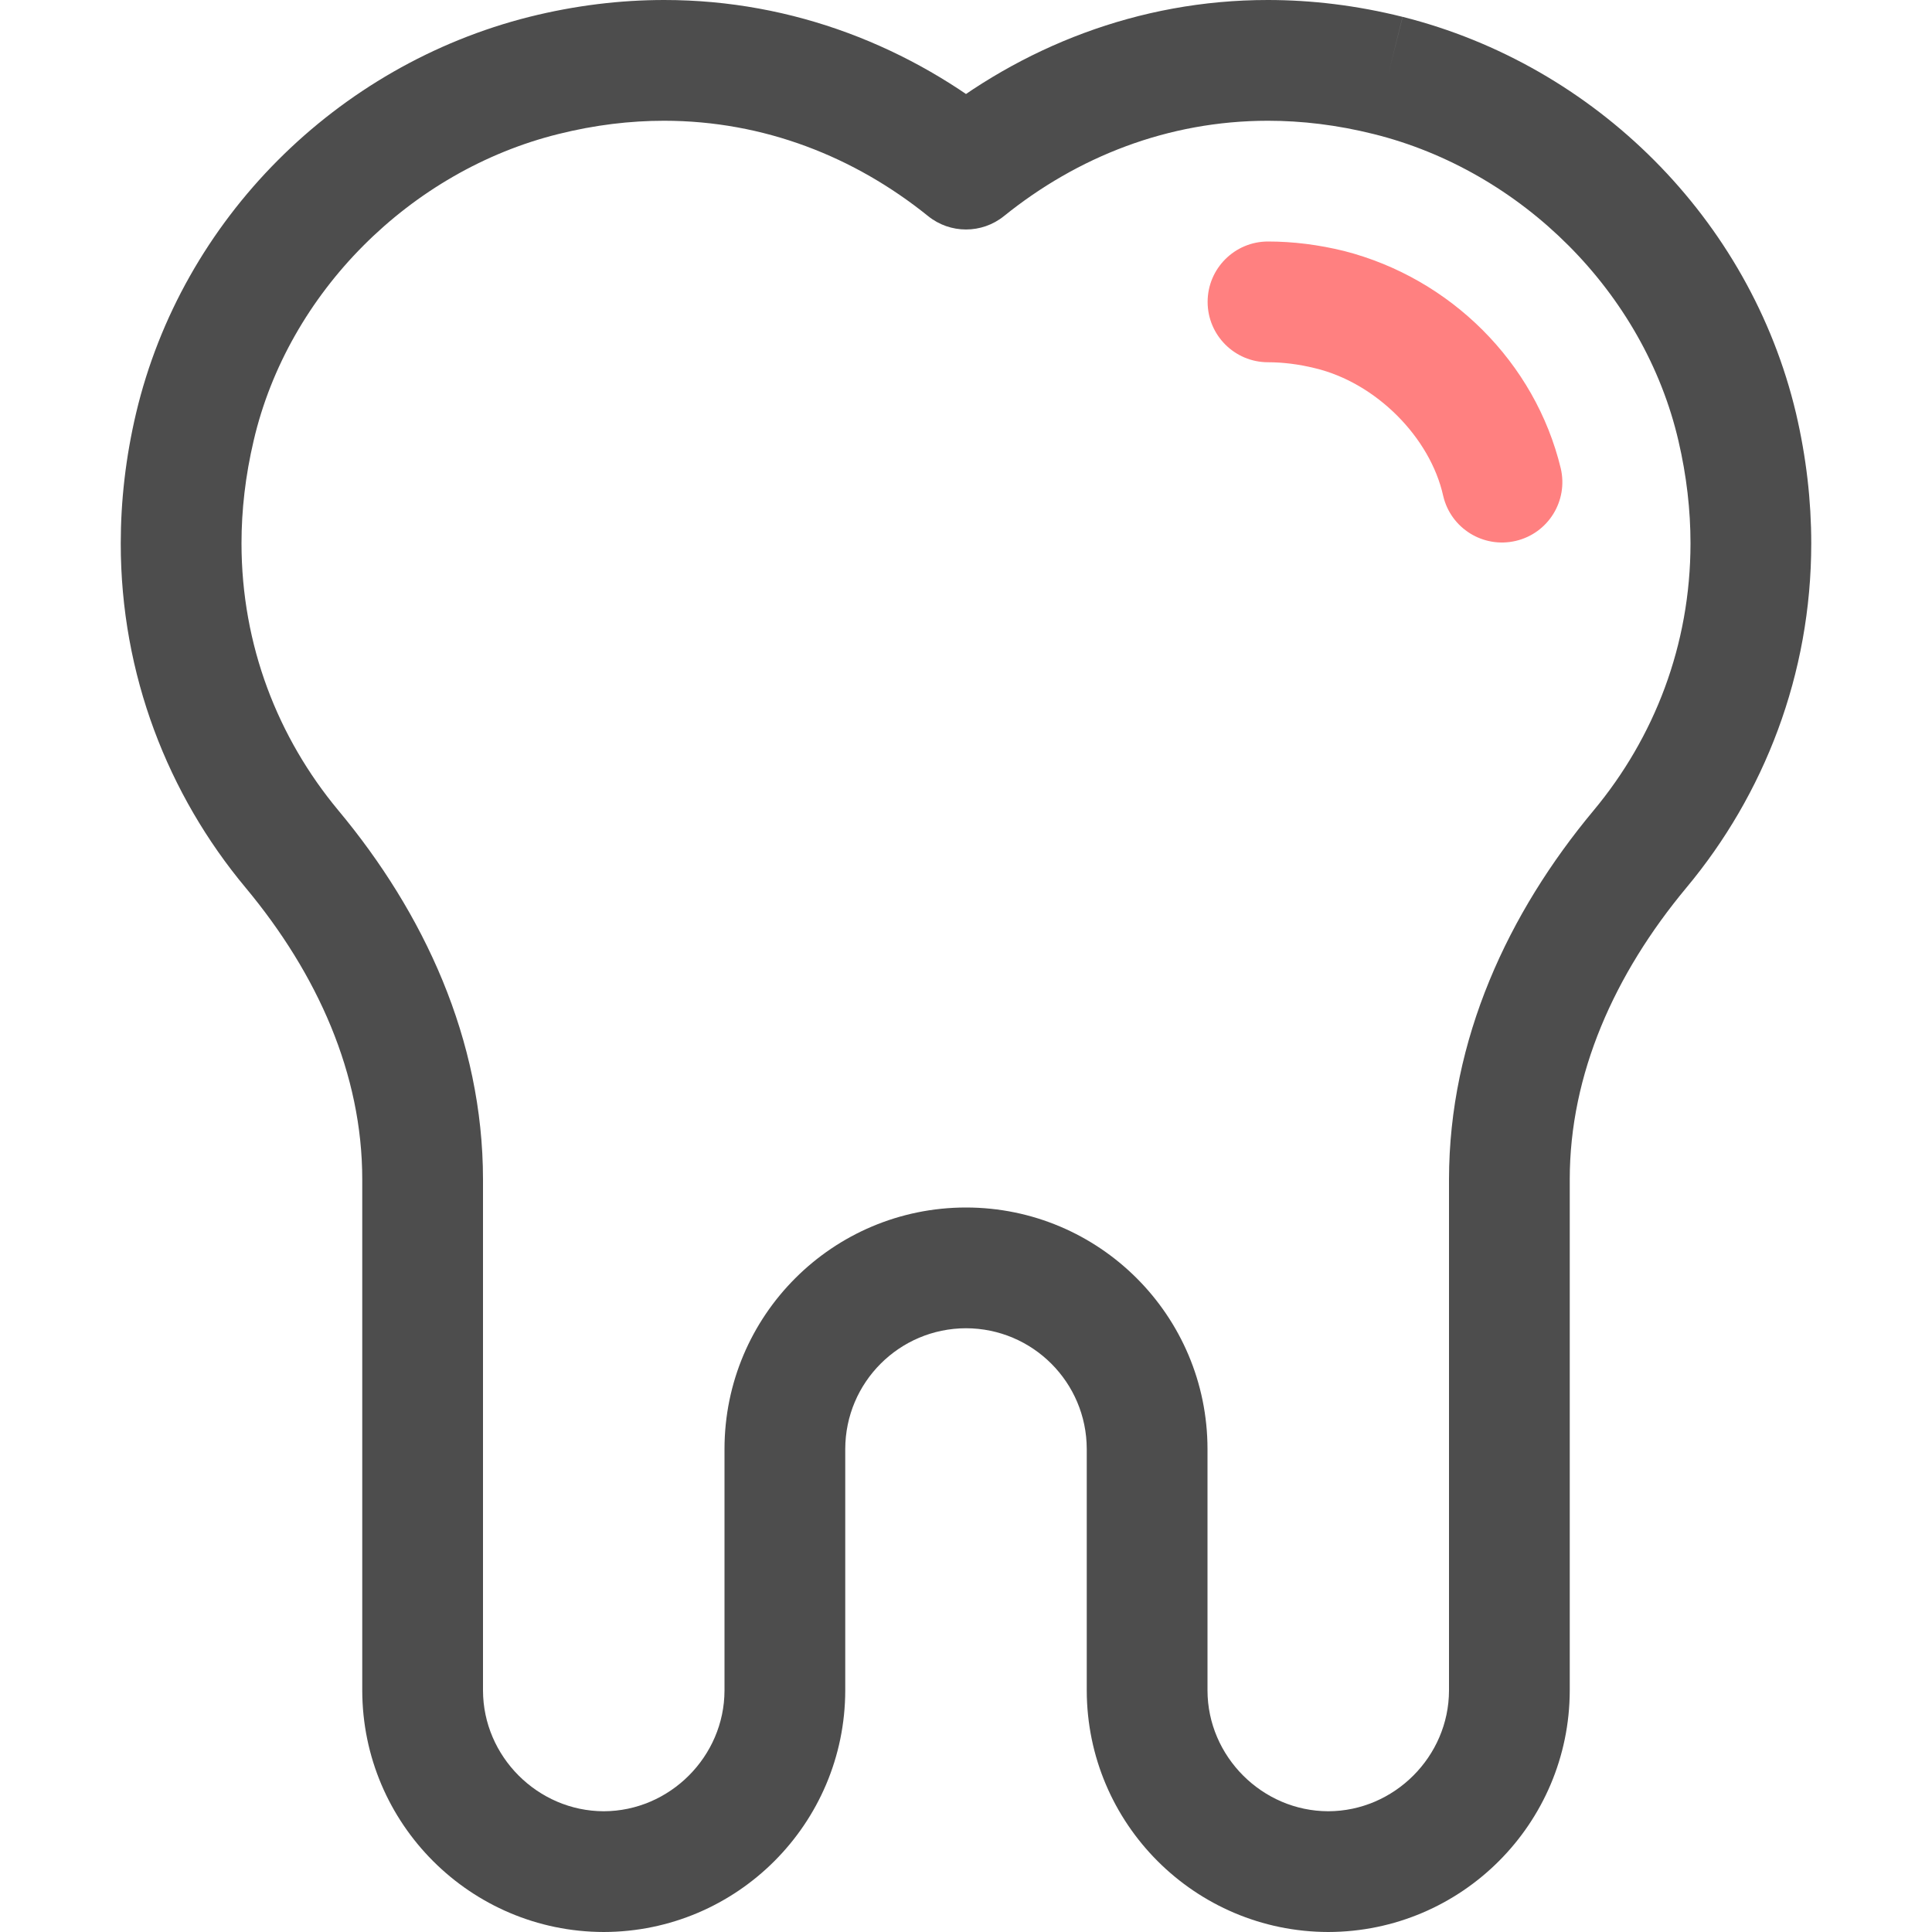
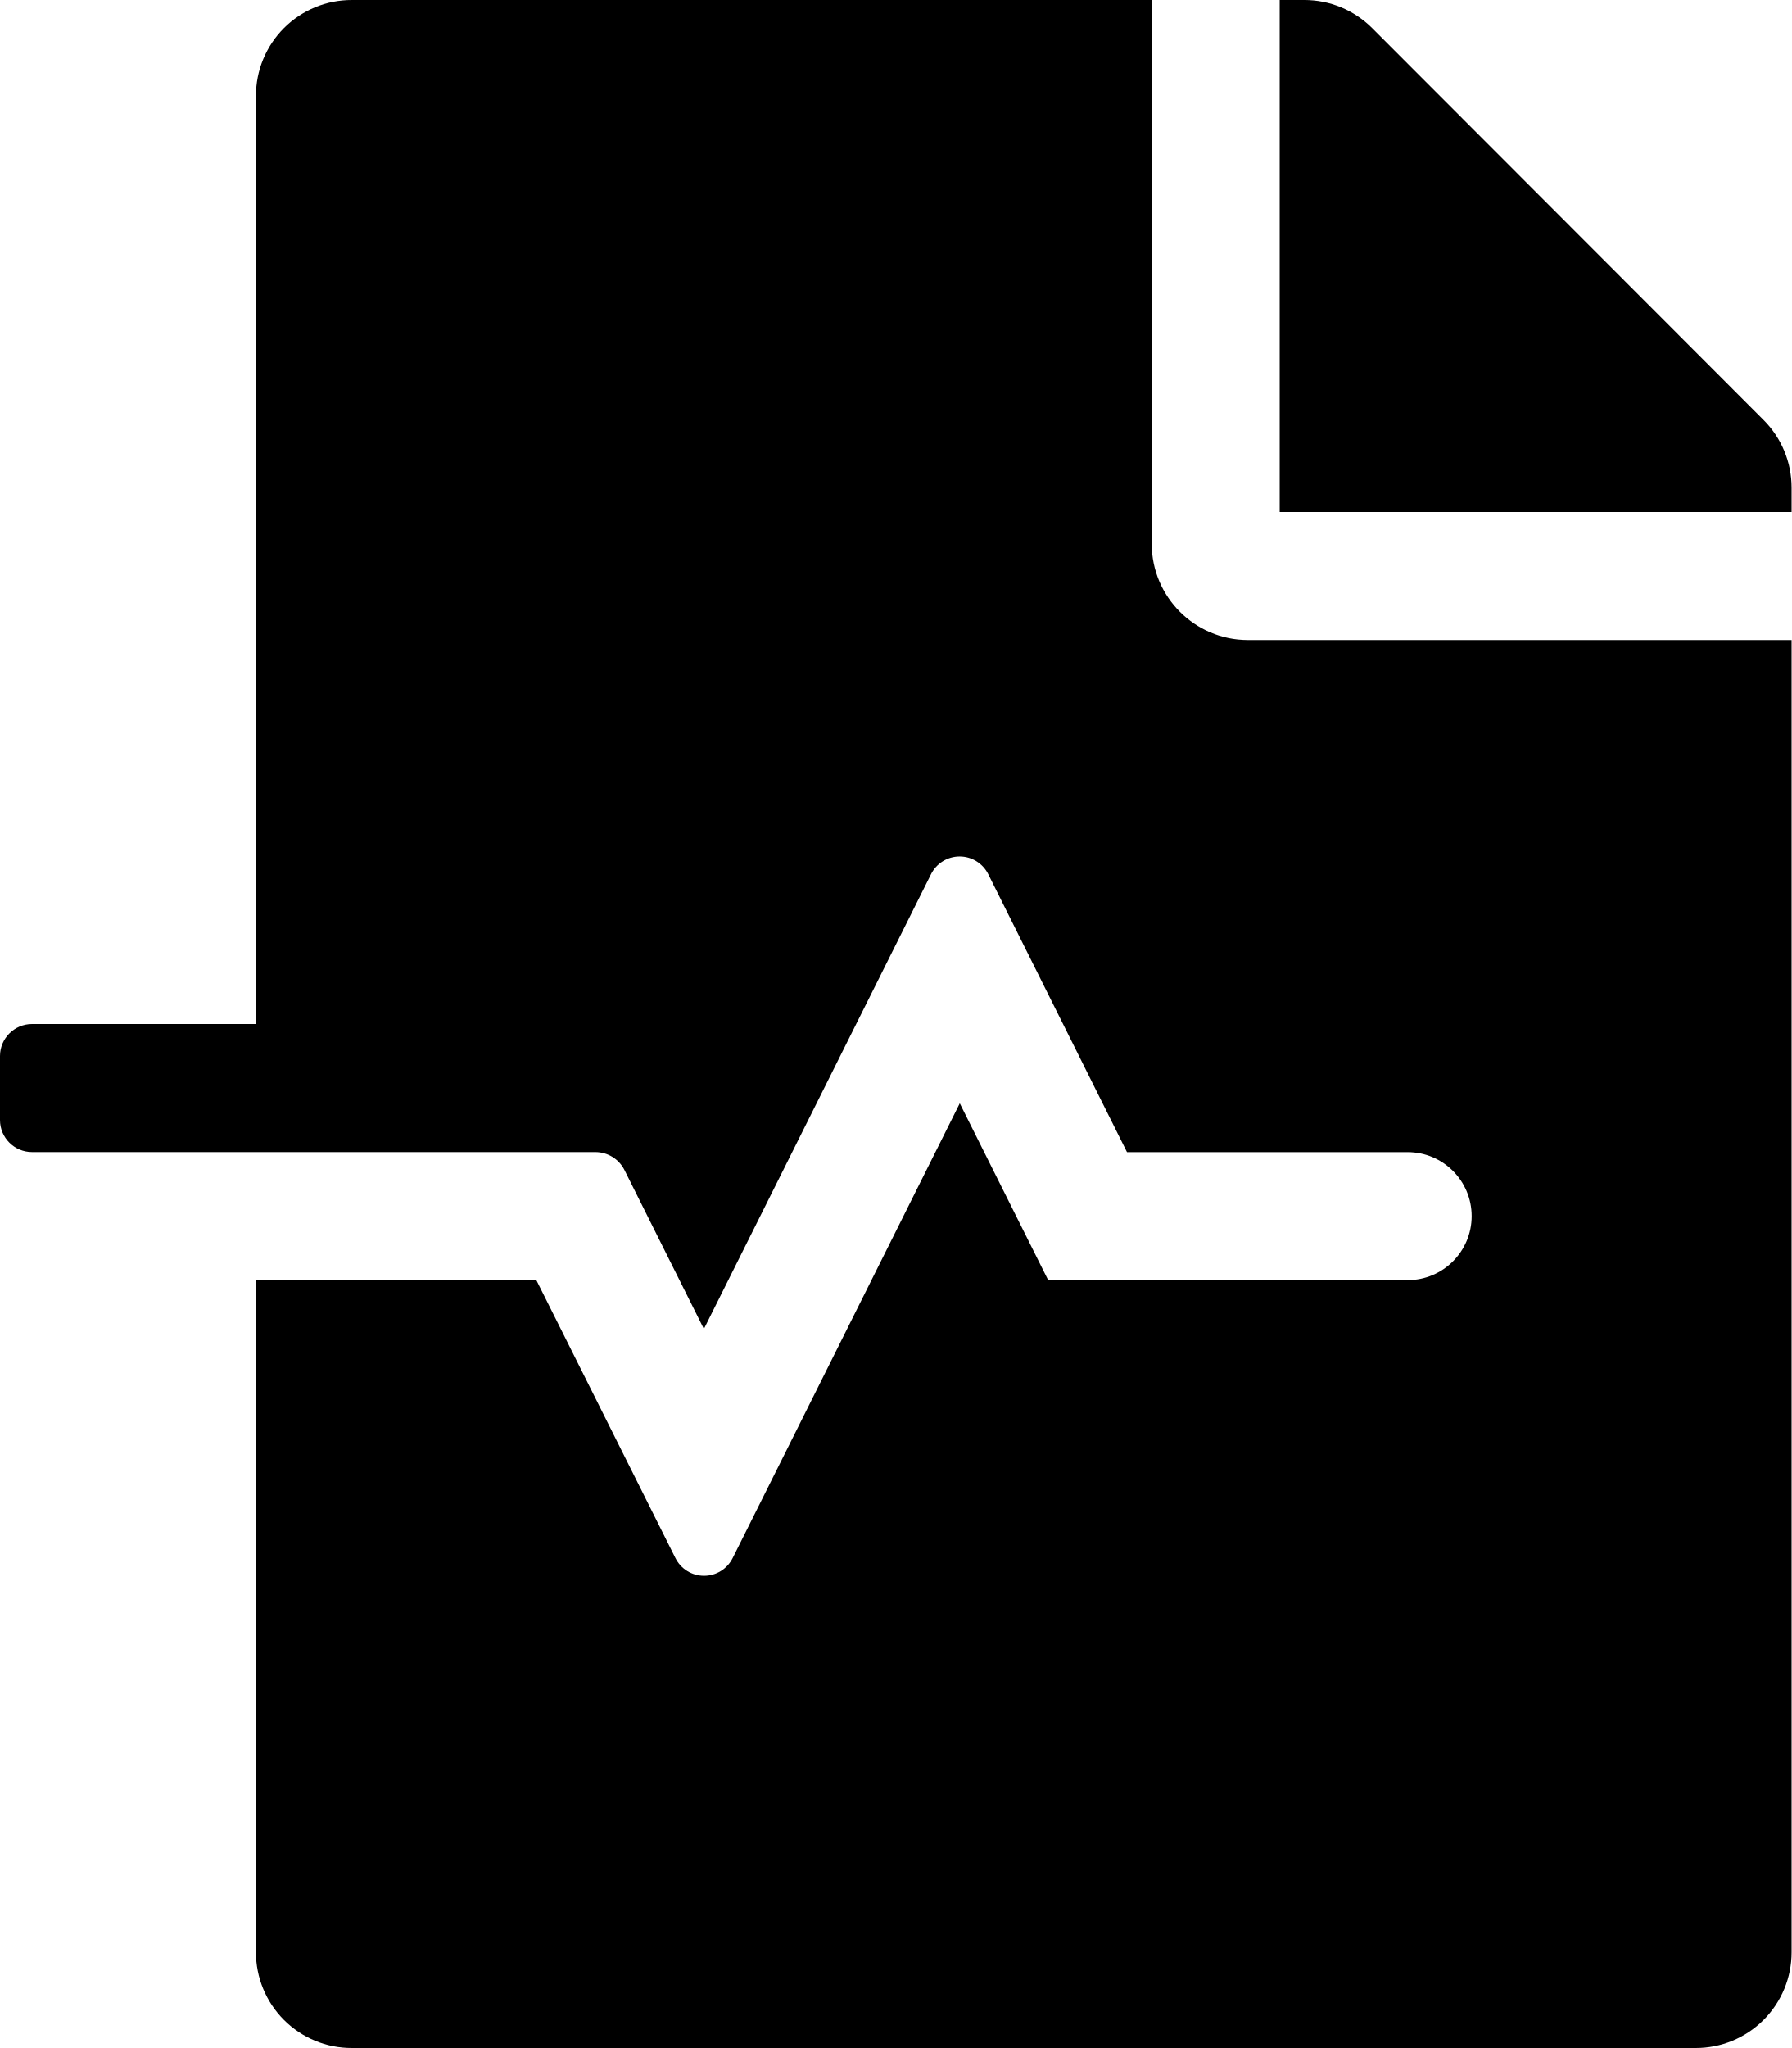
- <svg xmlns="http://www.w3.org/2000/svg" version="1.1" id="Layer_1" x="0px" y="0px" viewBox="0 0 512 512" style="enable-background:new 0 0 512 512;" xml:space="preserve">
-   <path style="fill:#4D4D4D;" d="M367.824,19.984l3.872-15.52C359.584,1.44,347.632,0,336,0c-34.368-0.016-65.568,12.56-90.048,32.368  L256,44.816l10.048-12.448C241.568,12.56,210.368-0.016,176,0c-11.632,0-23.584,1.44-35.696,4.464  c-51.04,12.832-92.048,53.568-104.24,105.024C33.312,121.152,32,132.72,32,144c-0.016,34.752,12.512,66.592,33.104,91.264  C84.16,258.144,96.016,284.688,96,312.56V448c0.064,35.312,28.688,63.936,64,64c35.312-0.064,63.936-28.688,64-64v-64  c0.032-17.664,14.336-31.968,32-32c17.664,0.032,31.968,14.336,32,32v64c0.064,35.312,28.688,63.936,64,64  c35.312-0.064,63.936-28.688,64-64V312.56c-0.016-27.872,11.84-54.4,30.896-77.296C467.488,210.592,480,178.752,480,144  c0-11.28-1.312-22.832-4.048-34.512c-12.208-51.456-53.2-92.192-104.24-105.024L367.824,19.984l-3.872,15.52  c39.312,9.728,71.744,42.08,80.848,81.296c2.176,9.328,3.2,18.4,3.2,27.2c-0.016,27.04-9.632,51.504-25.68,70.784  c-22.576,27.072-38.288,60.624-38.32,97.776V448c-0.032,17.488-14.512,31.968-32,32c-17.488-0.032-31.968-14.512-32-32v-64  c-0.016-35.344-28.656-63.984-64-64c-35.36,0.016-63.984,28.656-64,64v64c-0.032,17.488-14.512,31.968-32,32  c-17.488-0.032-31.968-14.512-32-32V312.56c-0.016-37.152-15.744-70.704-38.32-97.776C73.632,195.504,64.016,171.04,64,144  c0-8.8,1.024-17.872,3.216-27.2c9.104-39.216,41.52-71.568,80.832-81.296C157.68,33.104,166.992,32,176,32  c26.512,0.016,50.496,9.584,69.952,25.264c5.856,4.736,14.24,4.736,20.112,0C285.504,41.584,309.488,32.016,336,32  c9.008,0,18.32,1.104,27.952,3.504L367.824,19.984z" />
-   <path style="fill:#FF8080;" d="M336.032,96c3.936,0,8.144,0.512,12.48,1.584c16.192,3.872,30.528,18.368,33.952,33.84  c2.016,8.608,10.624,13.936,19.232,11.92s13.936-10.624,11.92-19.232c-6.8-28.096-29.216-50.352-57.36-57.584  C349.504,64.864,342.72,64,336.032,64c-8.832,0-16,7.168-16,16S327.2,96,336.032,96L336.032,96z" />
-   <g>
- </g>
-   <g>
- </g>
-   <g>
- </g>
-   <g>
- </g>
-   <g>
- </g>
-   <g>
- </g>
-   <g>
- </g>
-   <g>
- </g>
-   <g>
- </g>
-   <g>
- </g>
-   <g>
- </g>
-   <g>
- </g>
-   <g>
- </g>
-   <g>
- </g>
-   <g>
- </g>
+ <svg xmlns="http://www.w3.org/2000/svg" width="31.5" height="36" viewBox="0 0 31.5 36">
+   <path id="Icon_awesome-file-medical-alt" data-name="Icon awesome-file-medical-alt" d="M20.25,9.563V0H6.188A1.683,1.683,0,0,0,4.5,1.688V18H.563A.564.564,0,0,0,0,18.563v1.125a.564.564,0,0,0,.563.563H10.47a.573.573,0,0,1,.506.309l1.4,2.8,3.994-7.995a.562.562,0,0,1,1.005,0l2.44,4.887H24.75a1.125,1.125,0,0,1,0,2.25H18.429l-1.554-3.108-3.994,7.995a.562.562,0,0,1-1.005,0L9.429,22.5H4.5V34.313A1.683,1.683,0,0,0,6.188,36H29.813A1.683,1.683,0,0,0,31.5,34.313V11.25H21.938A1.692,1.692,0,0,1,20.25,9.563Zm10.758-2.18L24.124.492A1.686,1.686,0,0,0,22.929,0H22.5V9h9V8.571A1.682,1.682,0,0,0,31.008,7.383Z" />
</svg>
